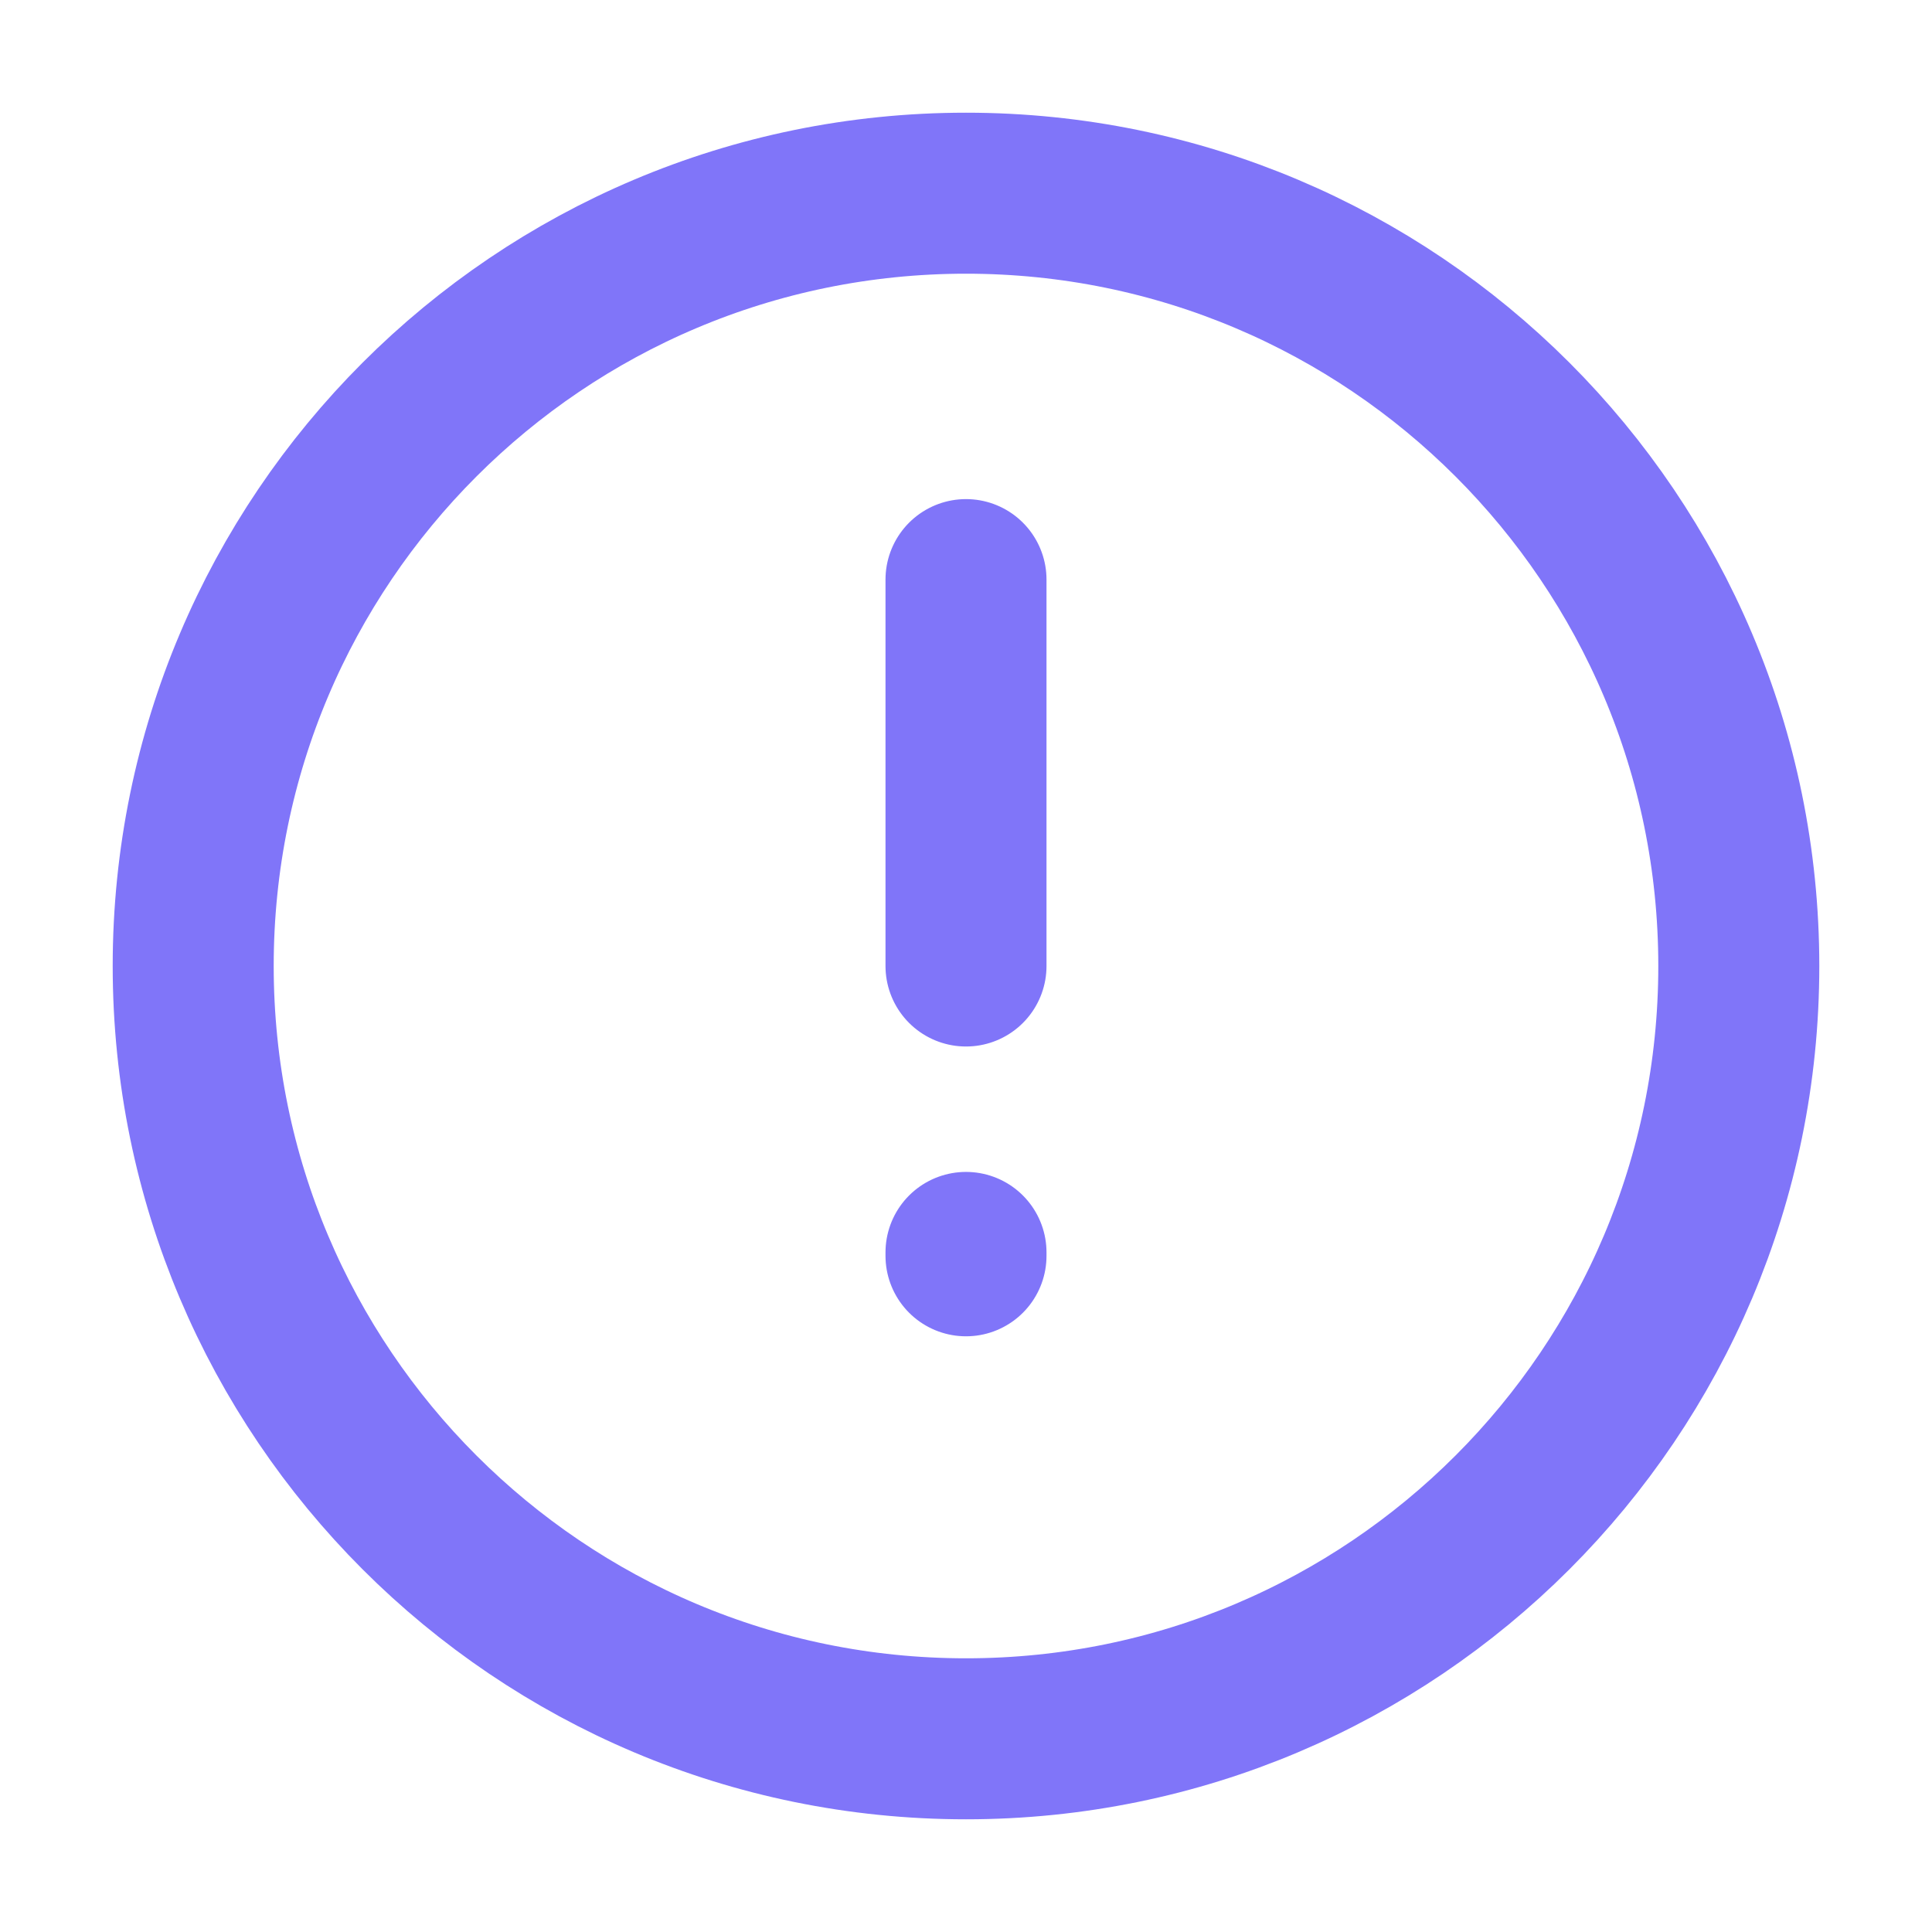
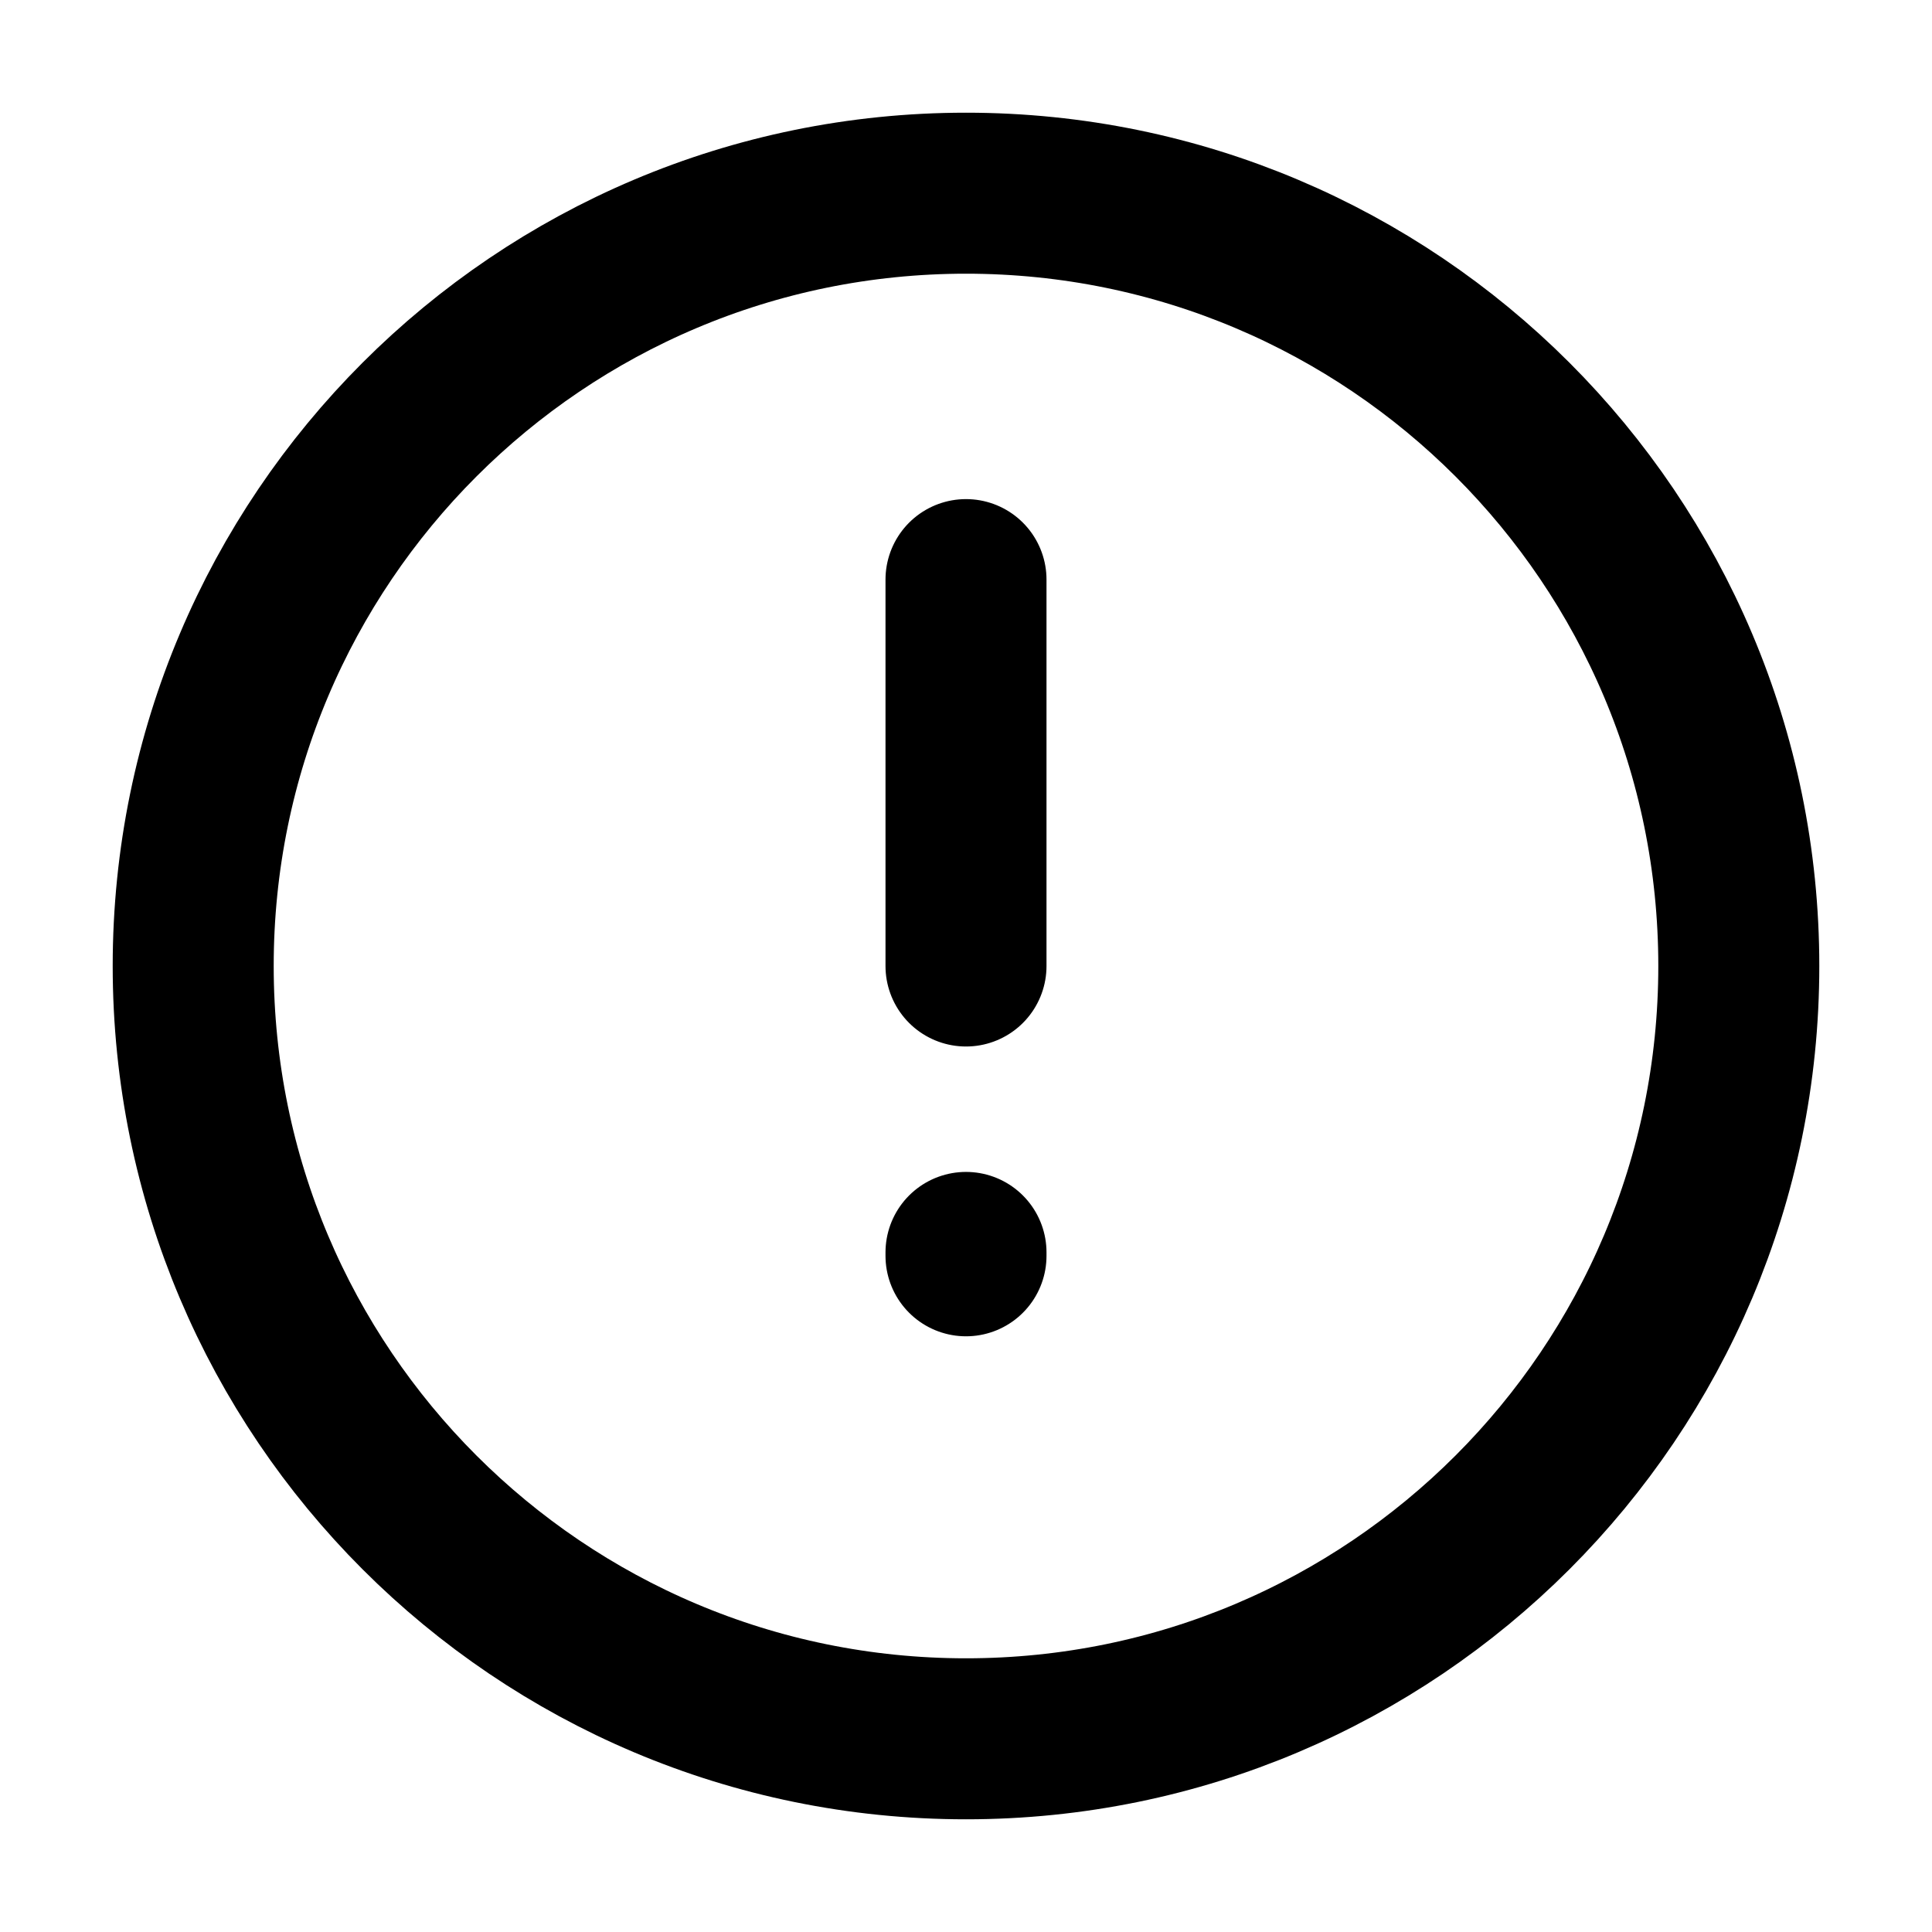
<svg xmlns="http://www.w3.org/2000/svg" width="24" height="24" viewBox="0 0 24 24" fill="none">
-   <path d="M12 12V7.2M12 15.558V15.6M21.6 12C21.6 17.302 17.302 21.6 12 21.6C6.698 21.6 2.4 17.302 2.4 12C2.4 6.698 6.698 2.4 12 2.4C17.302 2.4 21.6 6.698 21.6 12Z" stroke="#8075F9" stroke-width="2" stroke-linecap="round" stroke-linejoin="round" />
+   <path d="M12 12V7.2M12 15.558V15.6M21.6 12C21.6 17.302 17.302 21.6 12 21.6C6.698 21.6 2.4 17.302 2.4 12C2.4 6.698 6.698 2.4 12 2.4C17.302 2.4 21.6 6.698 21.6 12Z" stroke="currentColor" stroke-width="2" stroke-linecap="round" stroke-linejoin="round" />
</svg>
